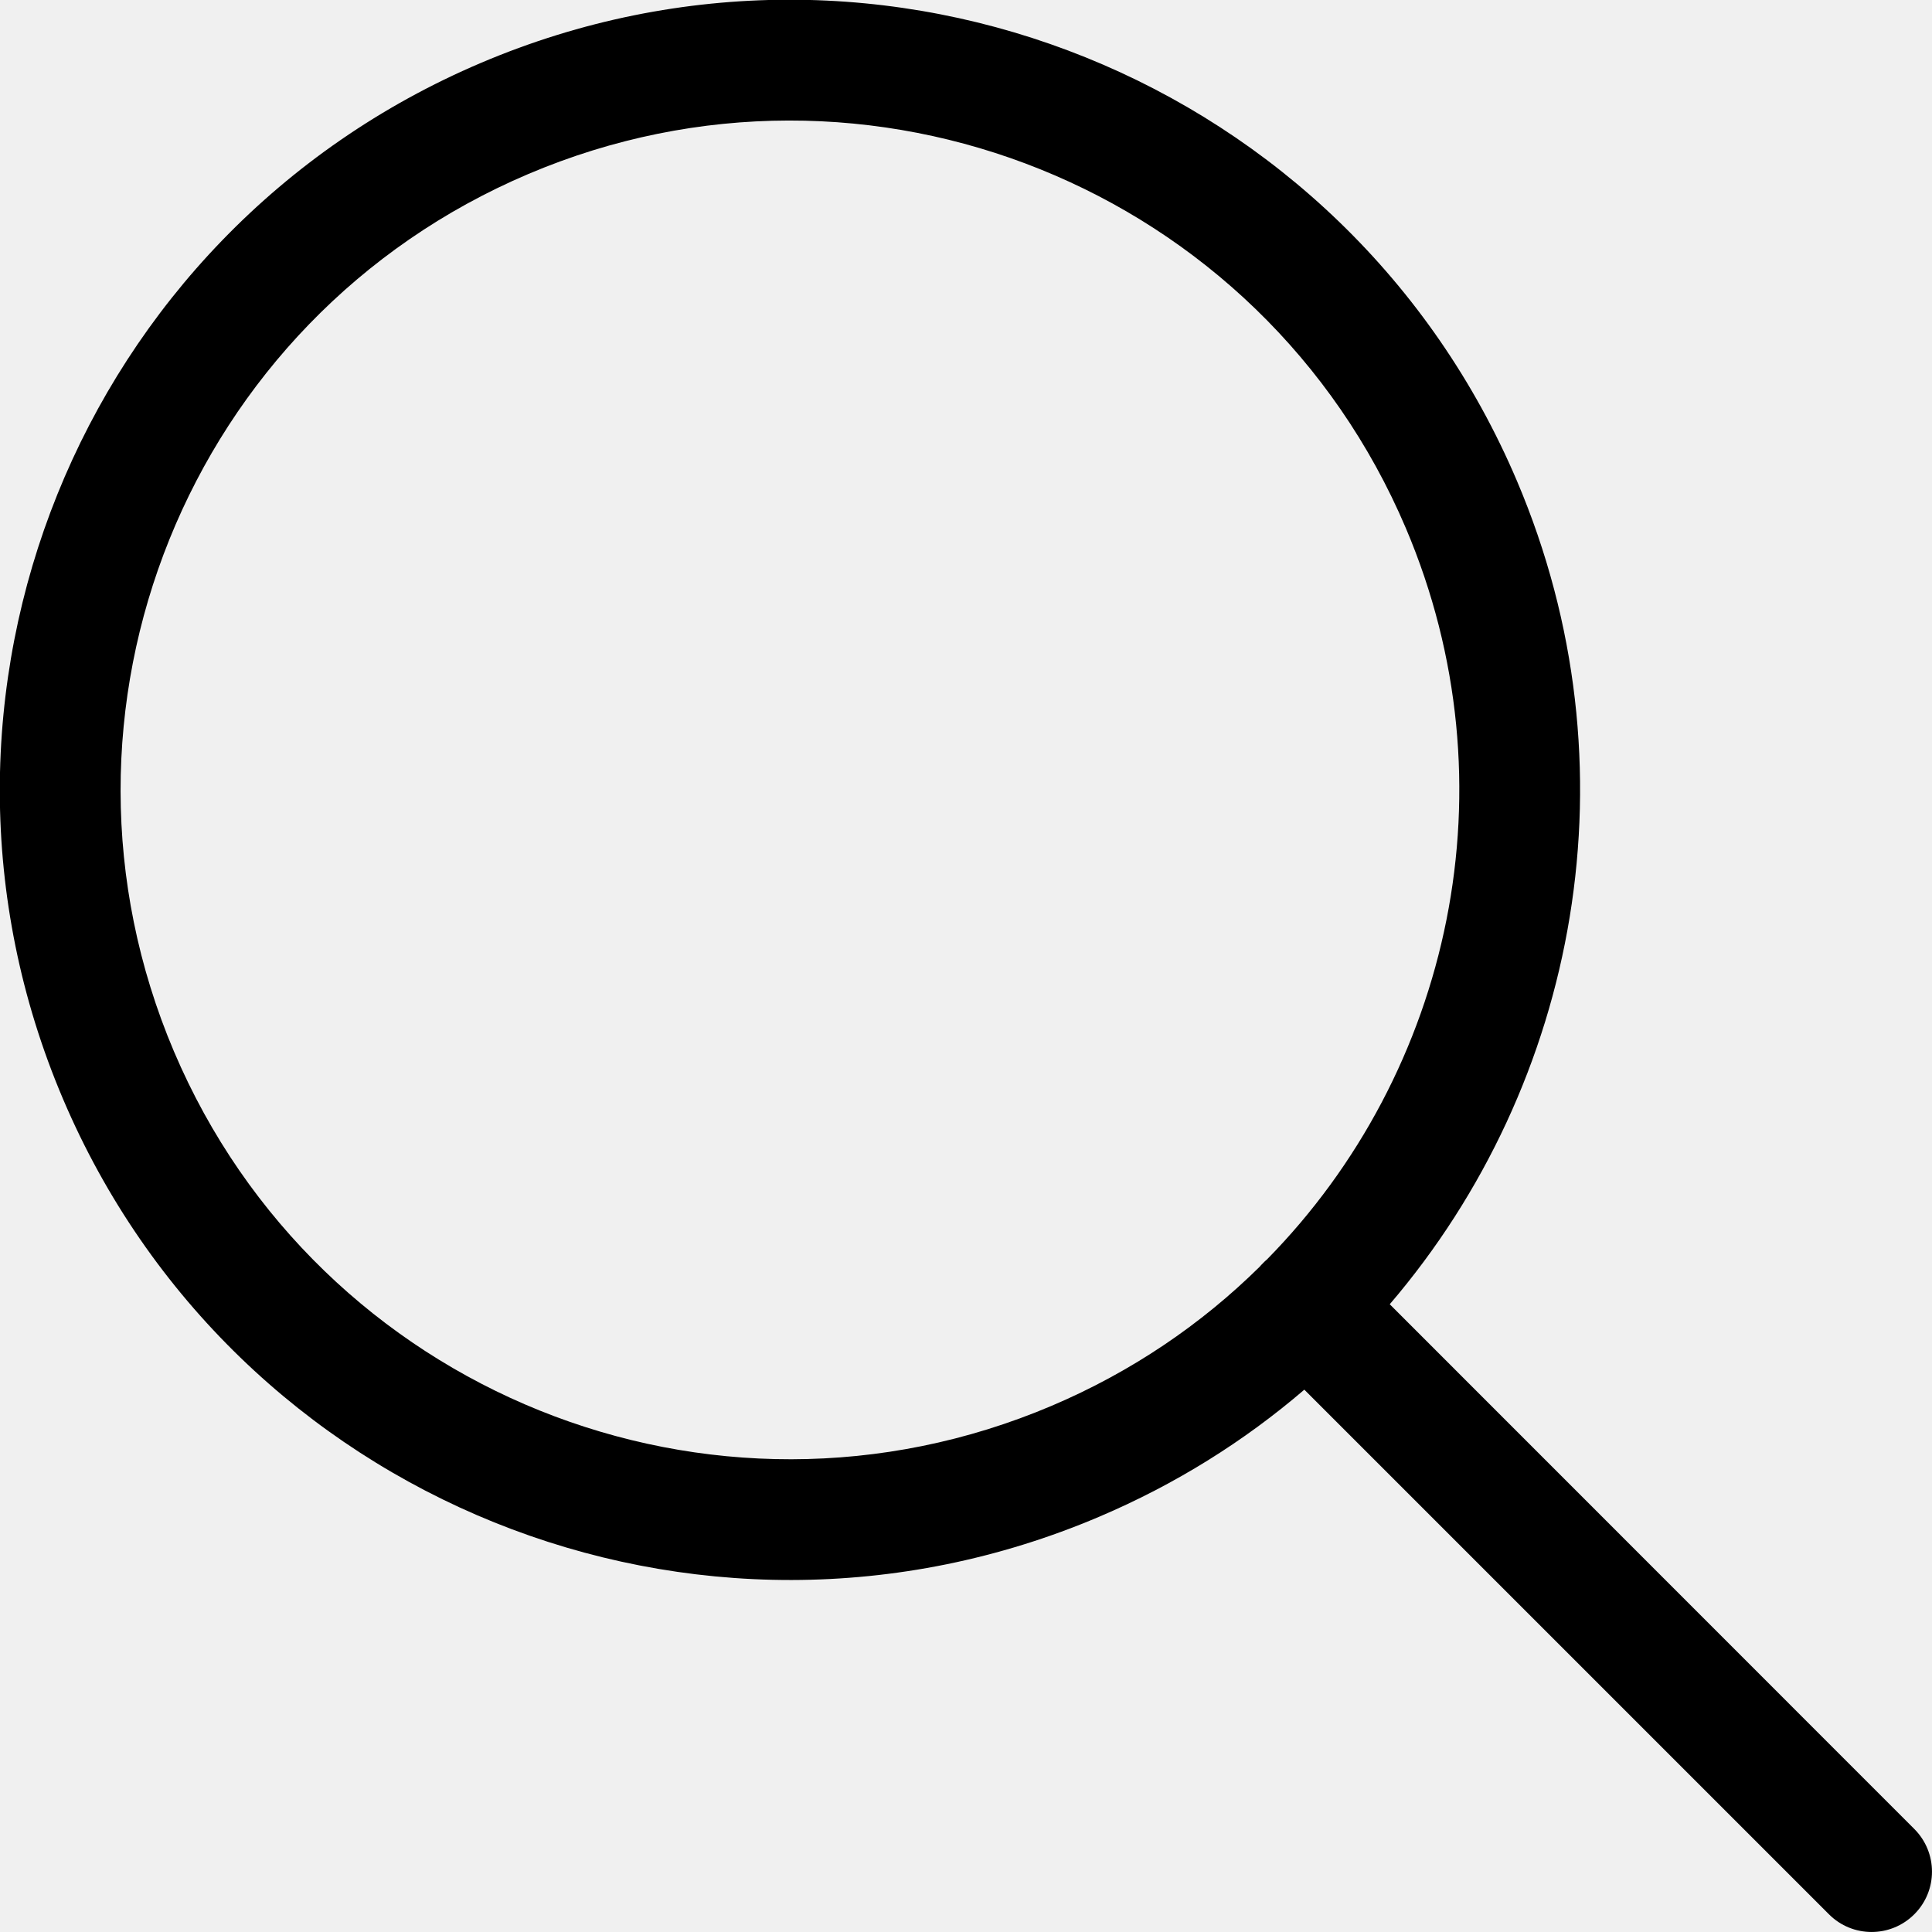
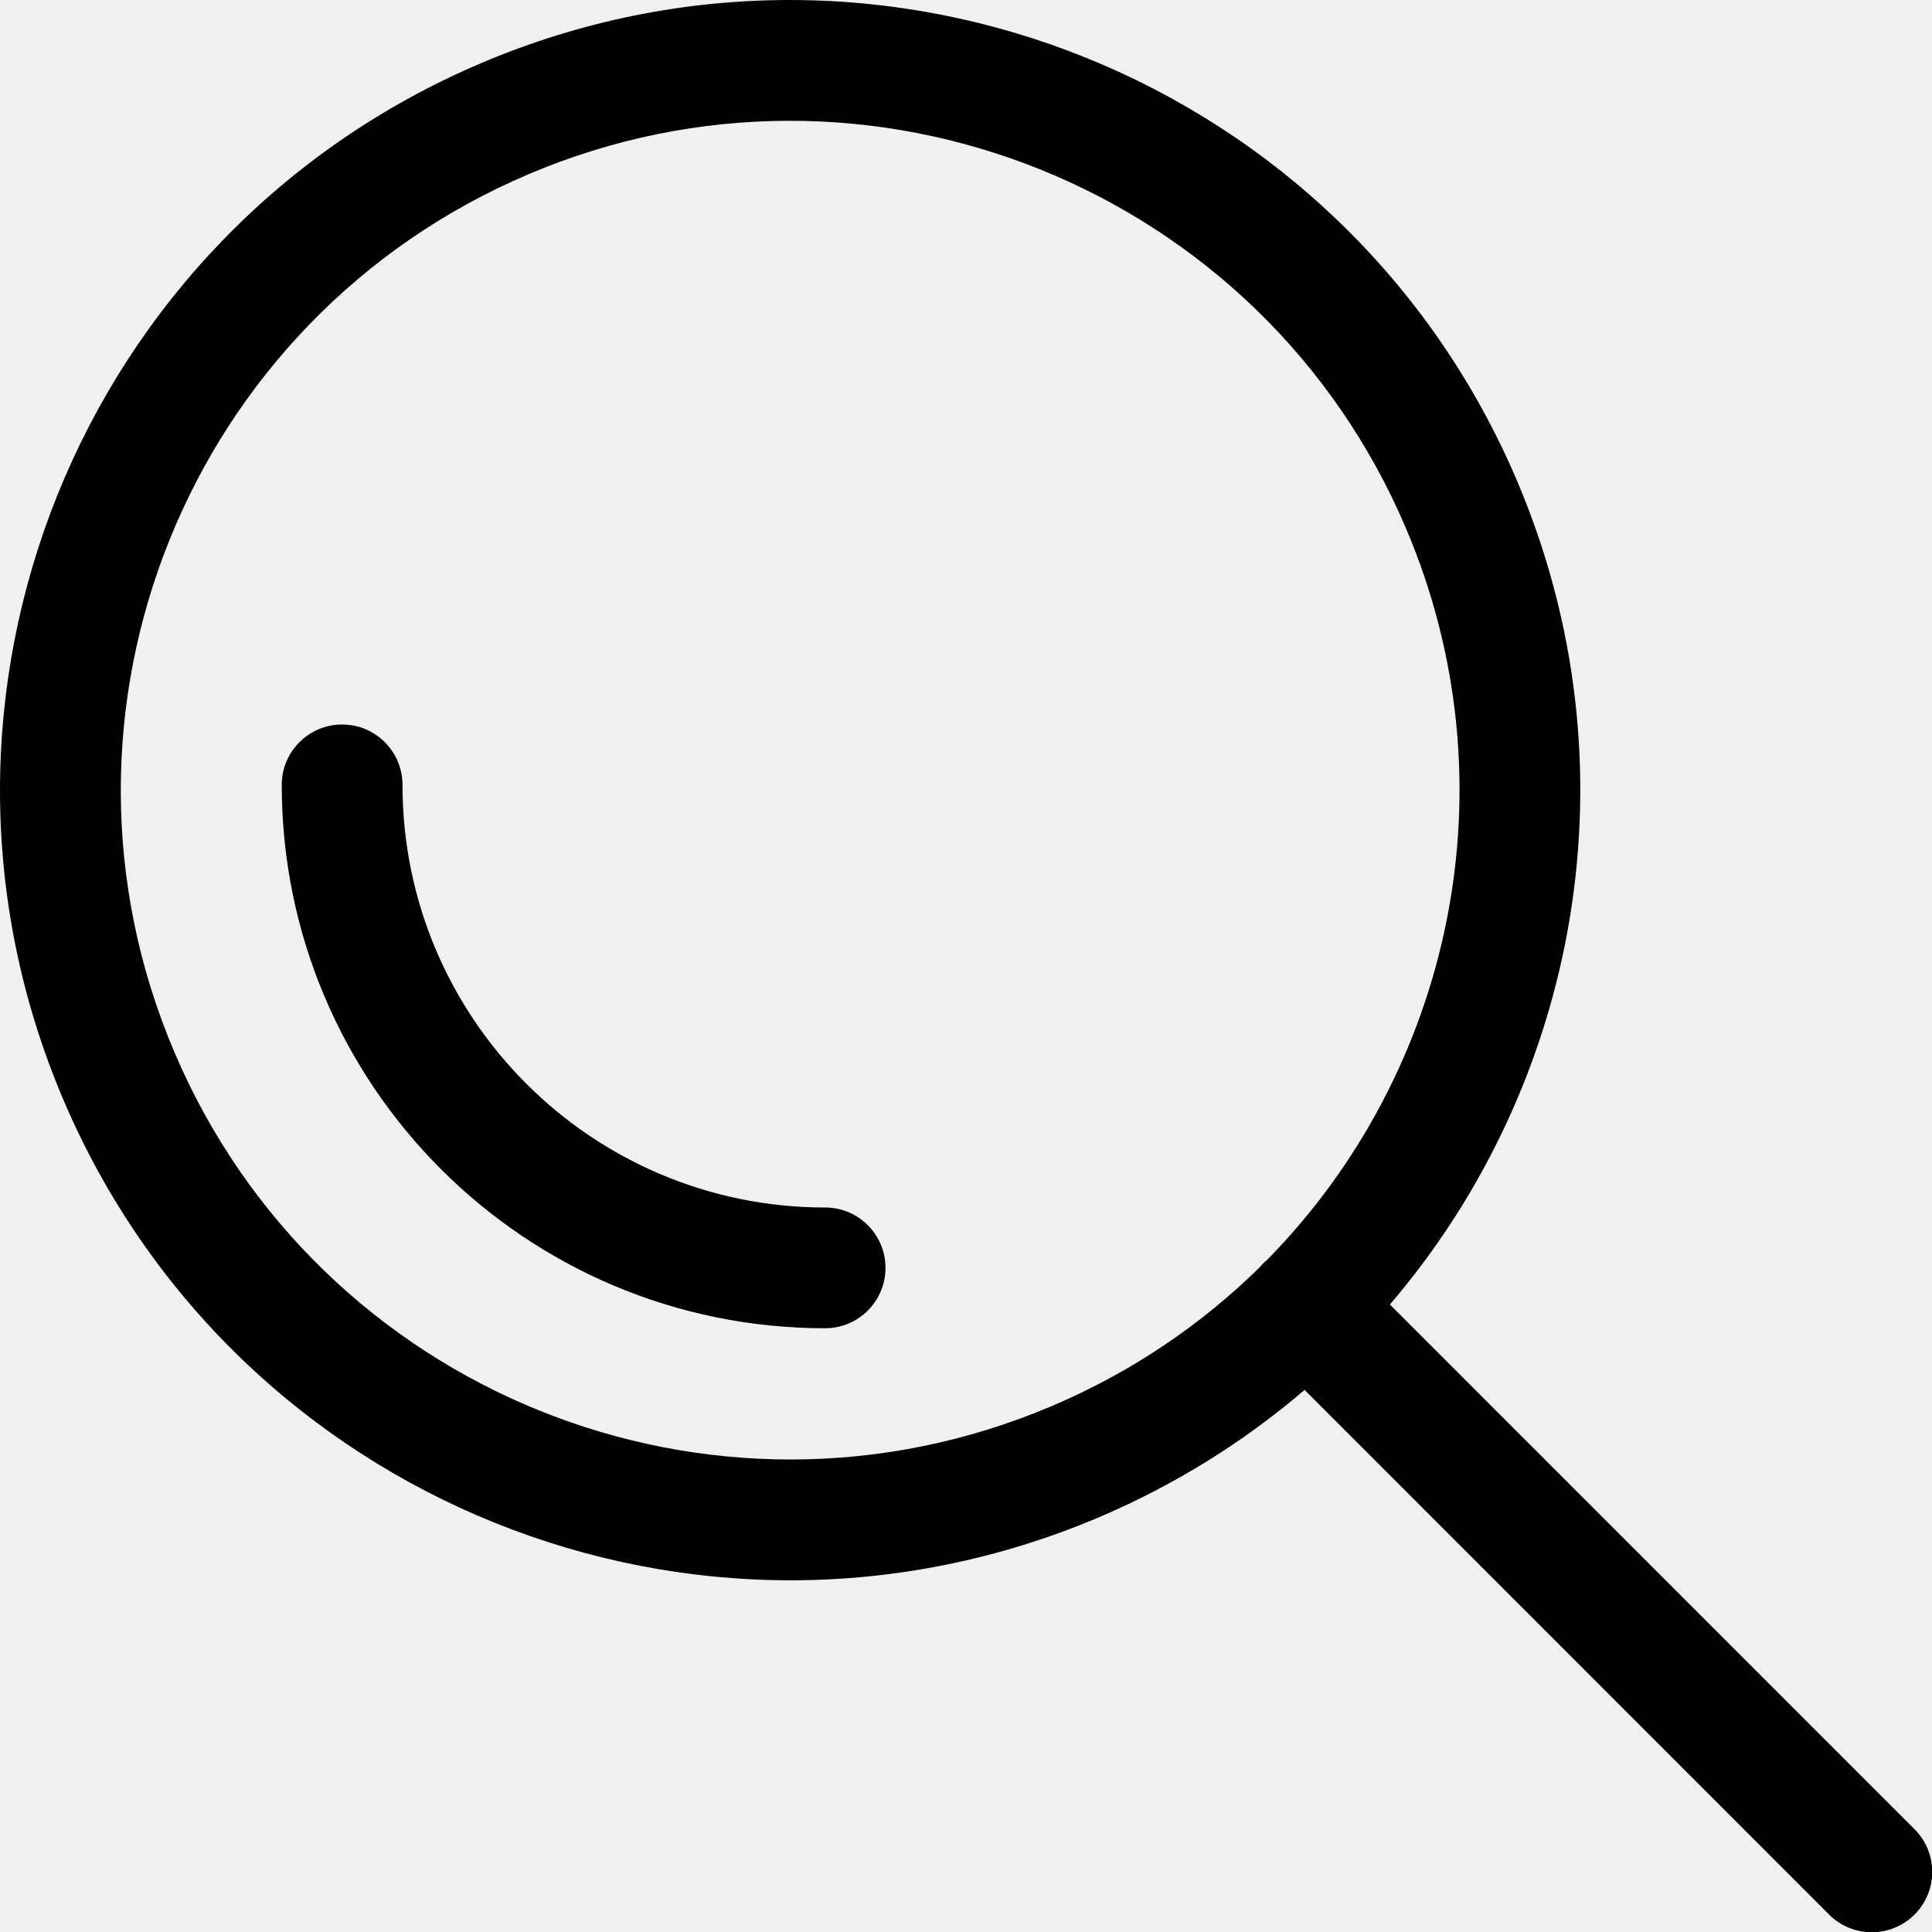
<svg xmlns="http://www.w3.org/2000/svg" width="24" height="24" viewBox="0 0 24 24" fill="none">
  <g clip-path="url(#clip0)">
-     <path fill-rule="evenodd" clip-rule="evenodd" d="M2.162 13.064C0.367 8.838 2.336 3.957 6.562 2.162C10.787 0.366 15.668 2.335 17.464 6.561C18.82 9.752 18.028 13.318 15.739 15.645C15.722 15.659 15.706 15.674 15.691 15.69C15.675 15.705 15.66 15.722 15.646 15.738C14.923 16.451 14.056 17.042 13.065 17.463C8.839 19.259 3.958 17.289 2.162 13.064ZM16.203 17.263C15.458 17.902 14.603 18.439 13.651 18.843C8.663 20.963 2.902 18.638 0.782 13.65C-1.338 8.663 0.987 2.901 5.975 0.781C10.963 -1.339 16.724 0.986 18.844 5.974C20.352 9.521 19.611 13.46 17.264 16.202L23.78 22.72C24.073 23.013 24.073 23.488 23.78 23.78C23.487 24.073 23.012 24.073 22.72 23.78L16.203 17.263Z" fill="black" />
+     <path fill-rule="evenodd" clip-rule="evenodd" d="M2.165 13.067C0.369 8.842 2.339 3.961 6.564 2.165C10.789 0.369 15.671 2.339 17.466 6.564C18.823 9.755 18.031 13.321 15.742 15.649C15.725 15.663 15.709 15.677 15.693 15.693C15.678 15.709 15.663 15.725 15.649 15.742C14.925 16.454 14.058 17.045 13.067 17.466C8.842 19.262 3.961 17.292 2.165 13.067ZM16.206 17.266C15.46 17.905 14.605 18.442 13.654 18.847C8.666 20.966 2.904 18.642 0.784 13.654C-1.335 8.666 0.99 2.904 5.977 0.784C10.965 -1.335 16.727 0.99 18.847 5.977C20.354 9.525 19.614 13.463 17.266 16.205L23.783 22.723C24.076 23.016 24.076 23.491 23.783 23.784C23.49 24.076 23.015 24.076 22.722 23.784L16.206 17.266Z" fill="black" />
+     <path fill-rule="evenodd" clip-rule="evenodd" d="M4.25 9C4.664 9 5 9.336 5 9.75C5 12.649 7.351 15 10.25 15C10.664 15 11 15.336 11 15.75C11 16.164 10.664 16.5 10.25 16.5C6.522 16.5 3.5 13.478 3.5 9.75C3.5 9.336 3.836 9 4.25 9Z" fill="black" />
  </g>
  <defs>
    <clipPath id="clip0">
-       <path d="M0 0H24V24H0V0Z" fill="white" />
+       <rect width="24" height="24" fill="white" />
    </clipPath>
  </defs>
</svg>
